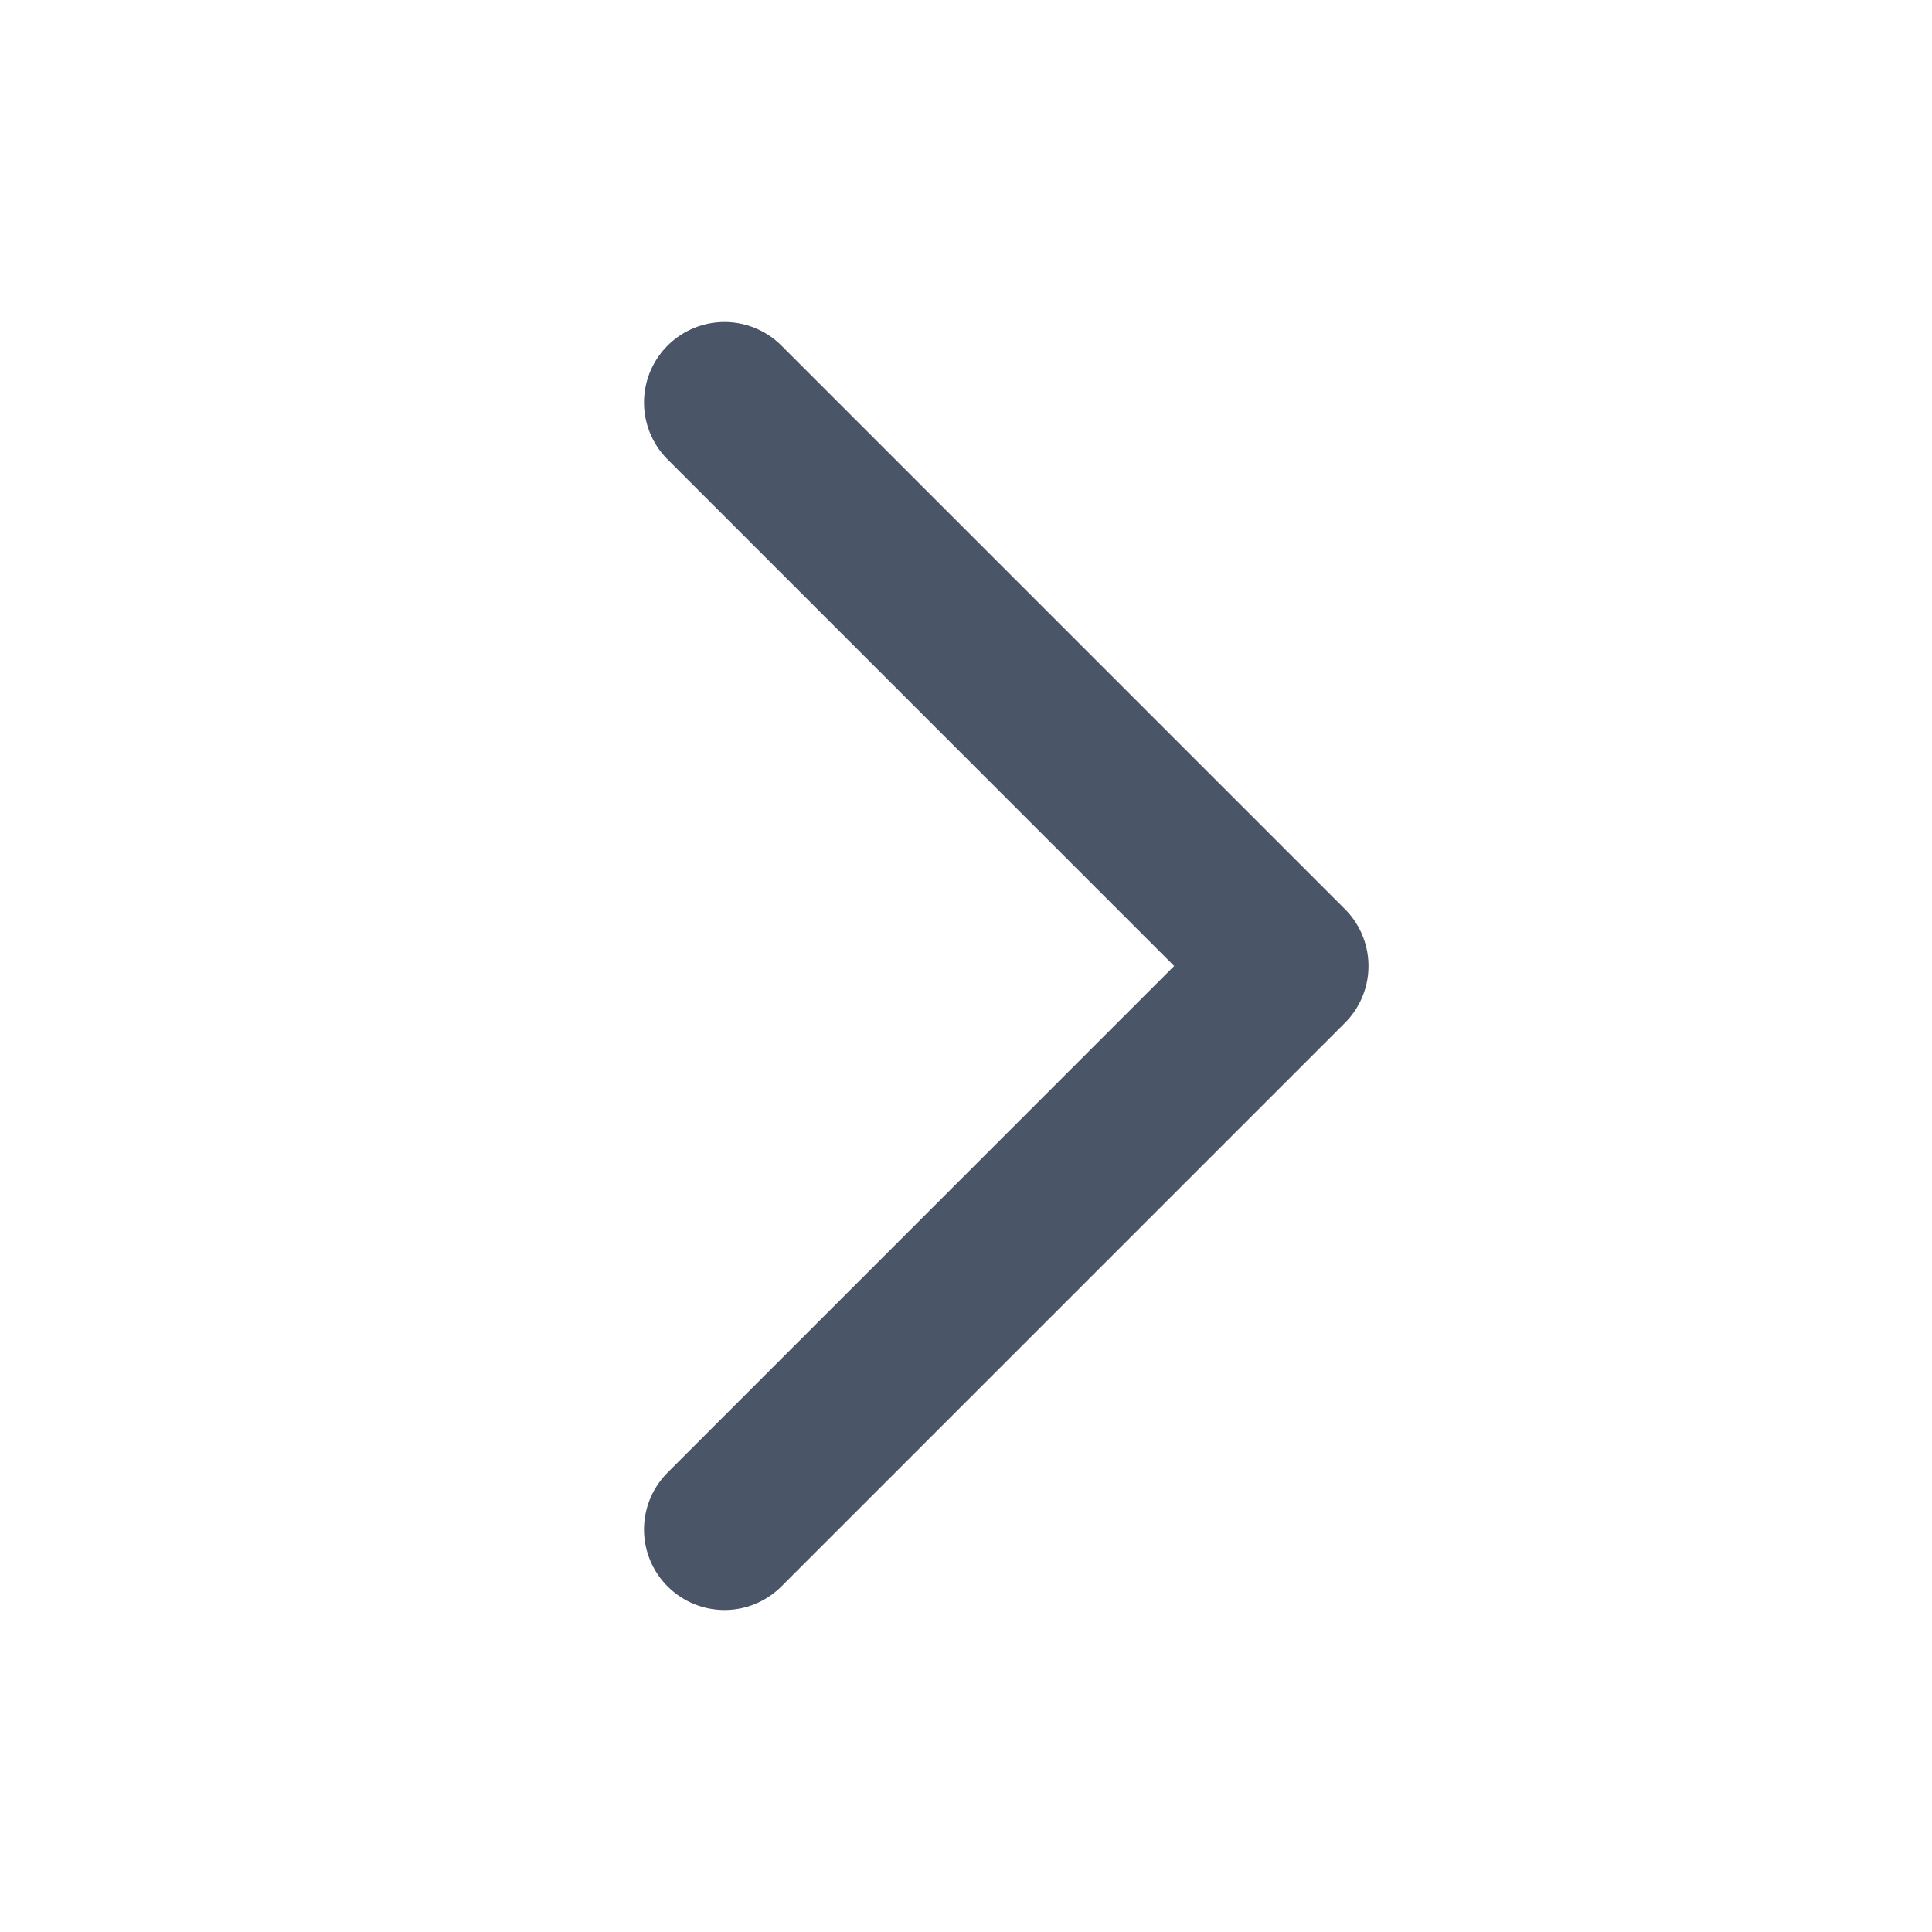
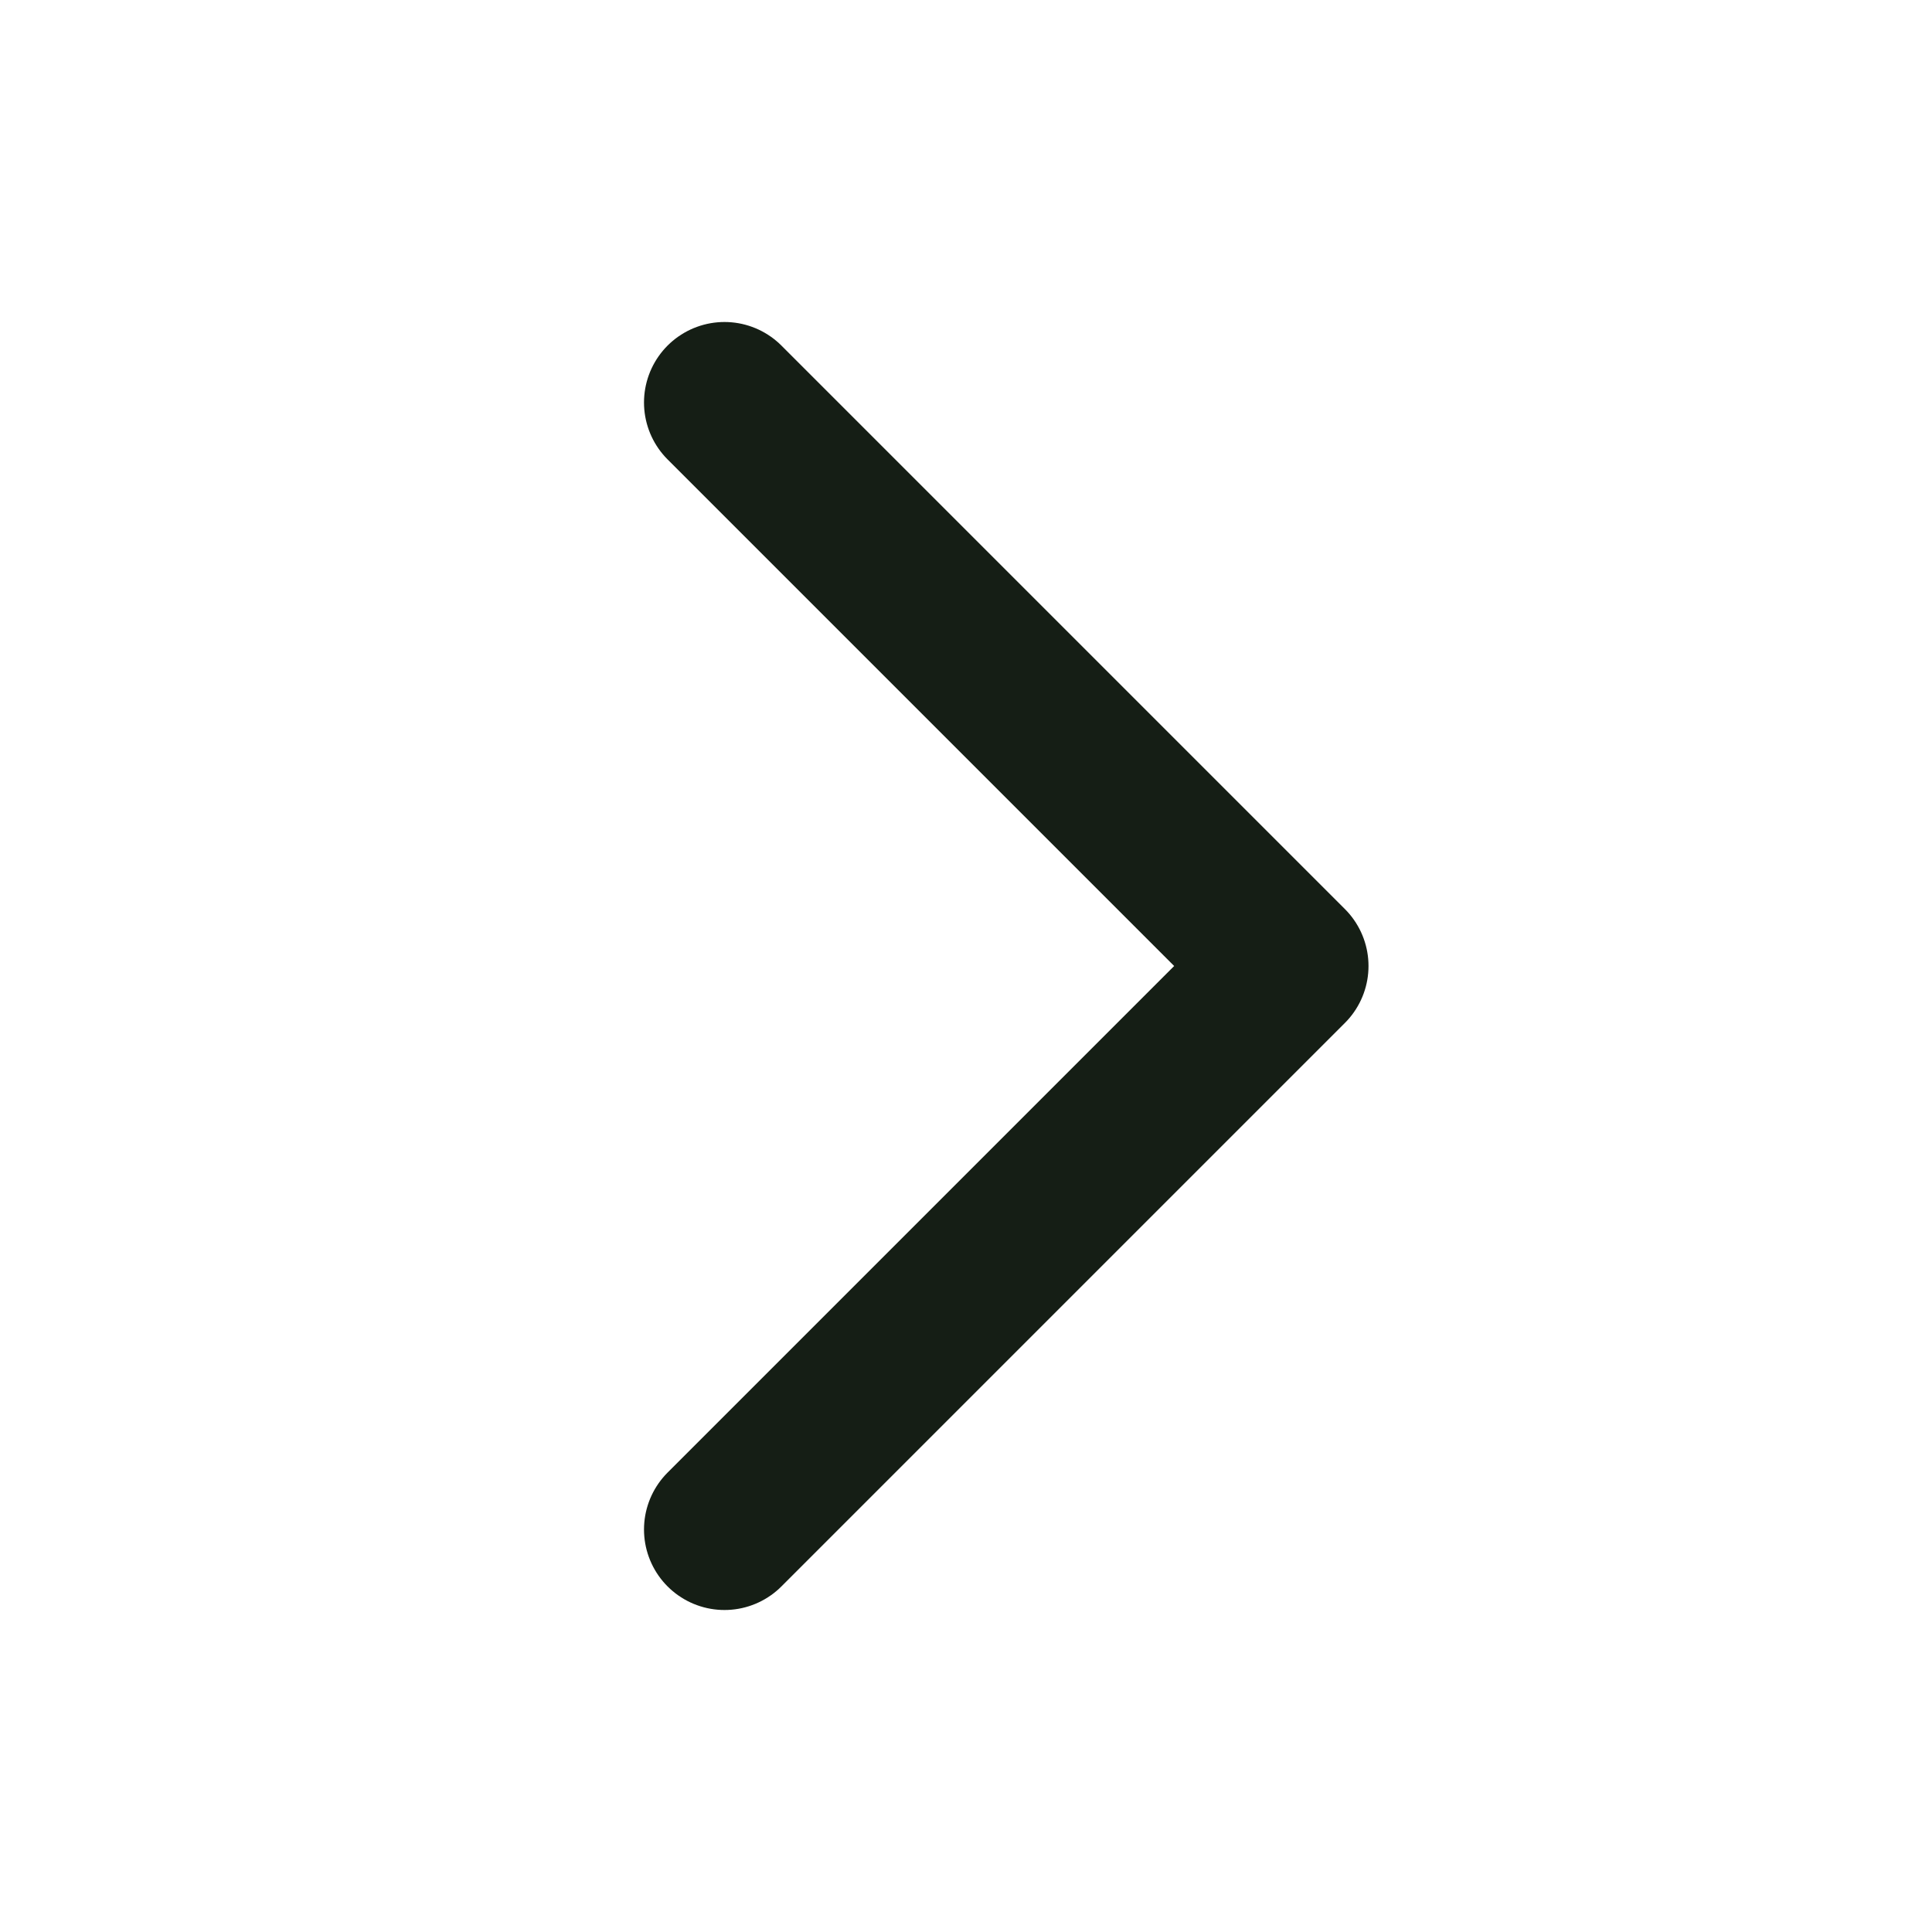
<svg xmlns="http://www.w3.org/2000/svg" width="24" height="24" viewBox="0 0 24 24" fill="none">
-   <path d="M9 5L16 12L9 19" stroke="#4A5568" stroke-width="2" stroke-linecap="round" stroke-linejoin="round" />
+   <path d="M9 5L16 12L9 19" stroke="#151E15" stroke-width="2" stroke-linecap="round" stroke-linejoin="round" />
</svg>
